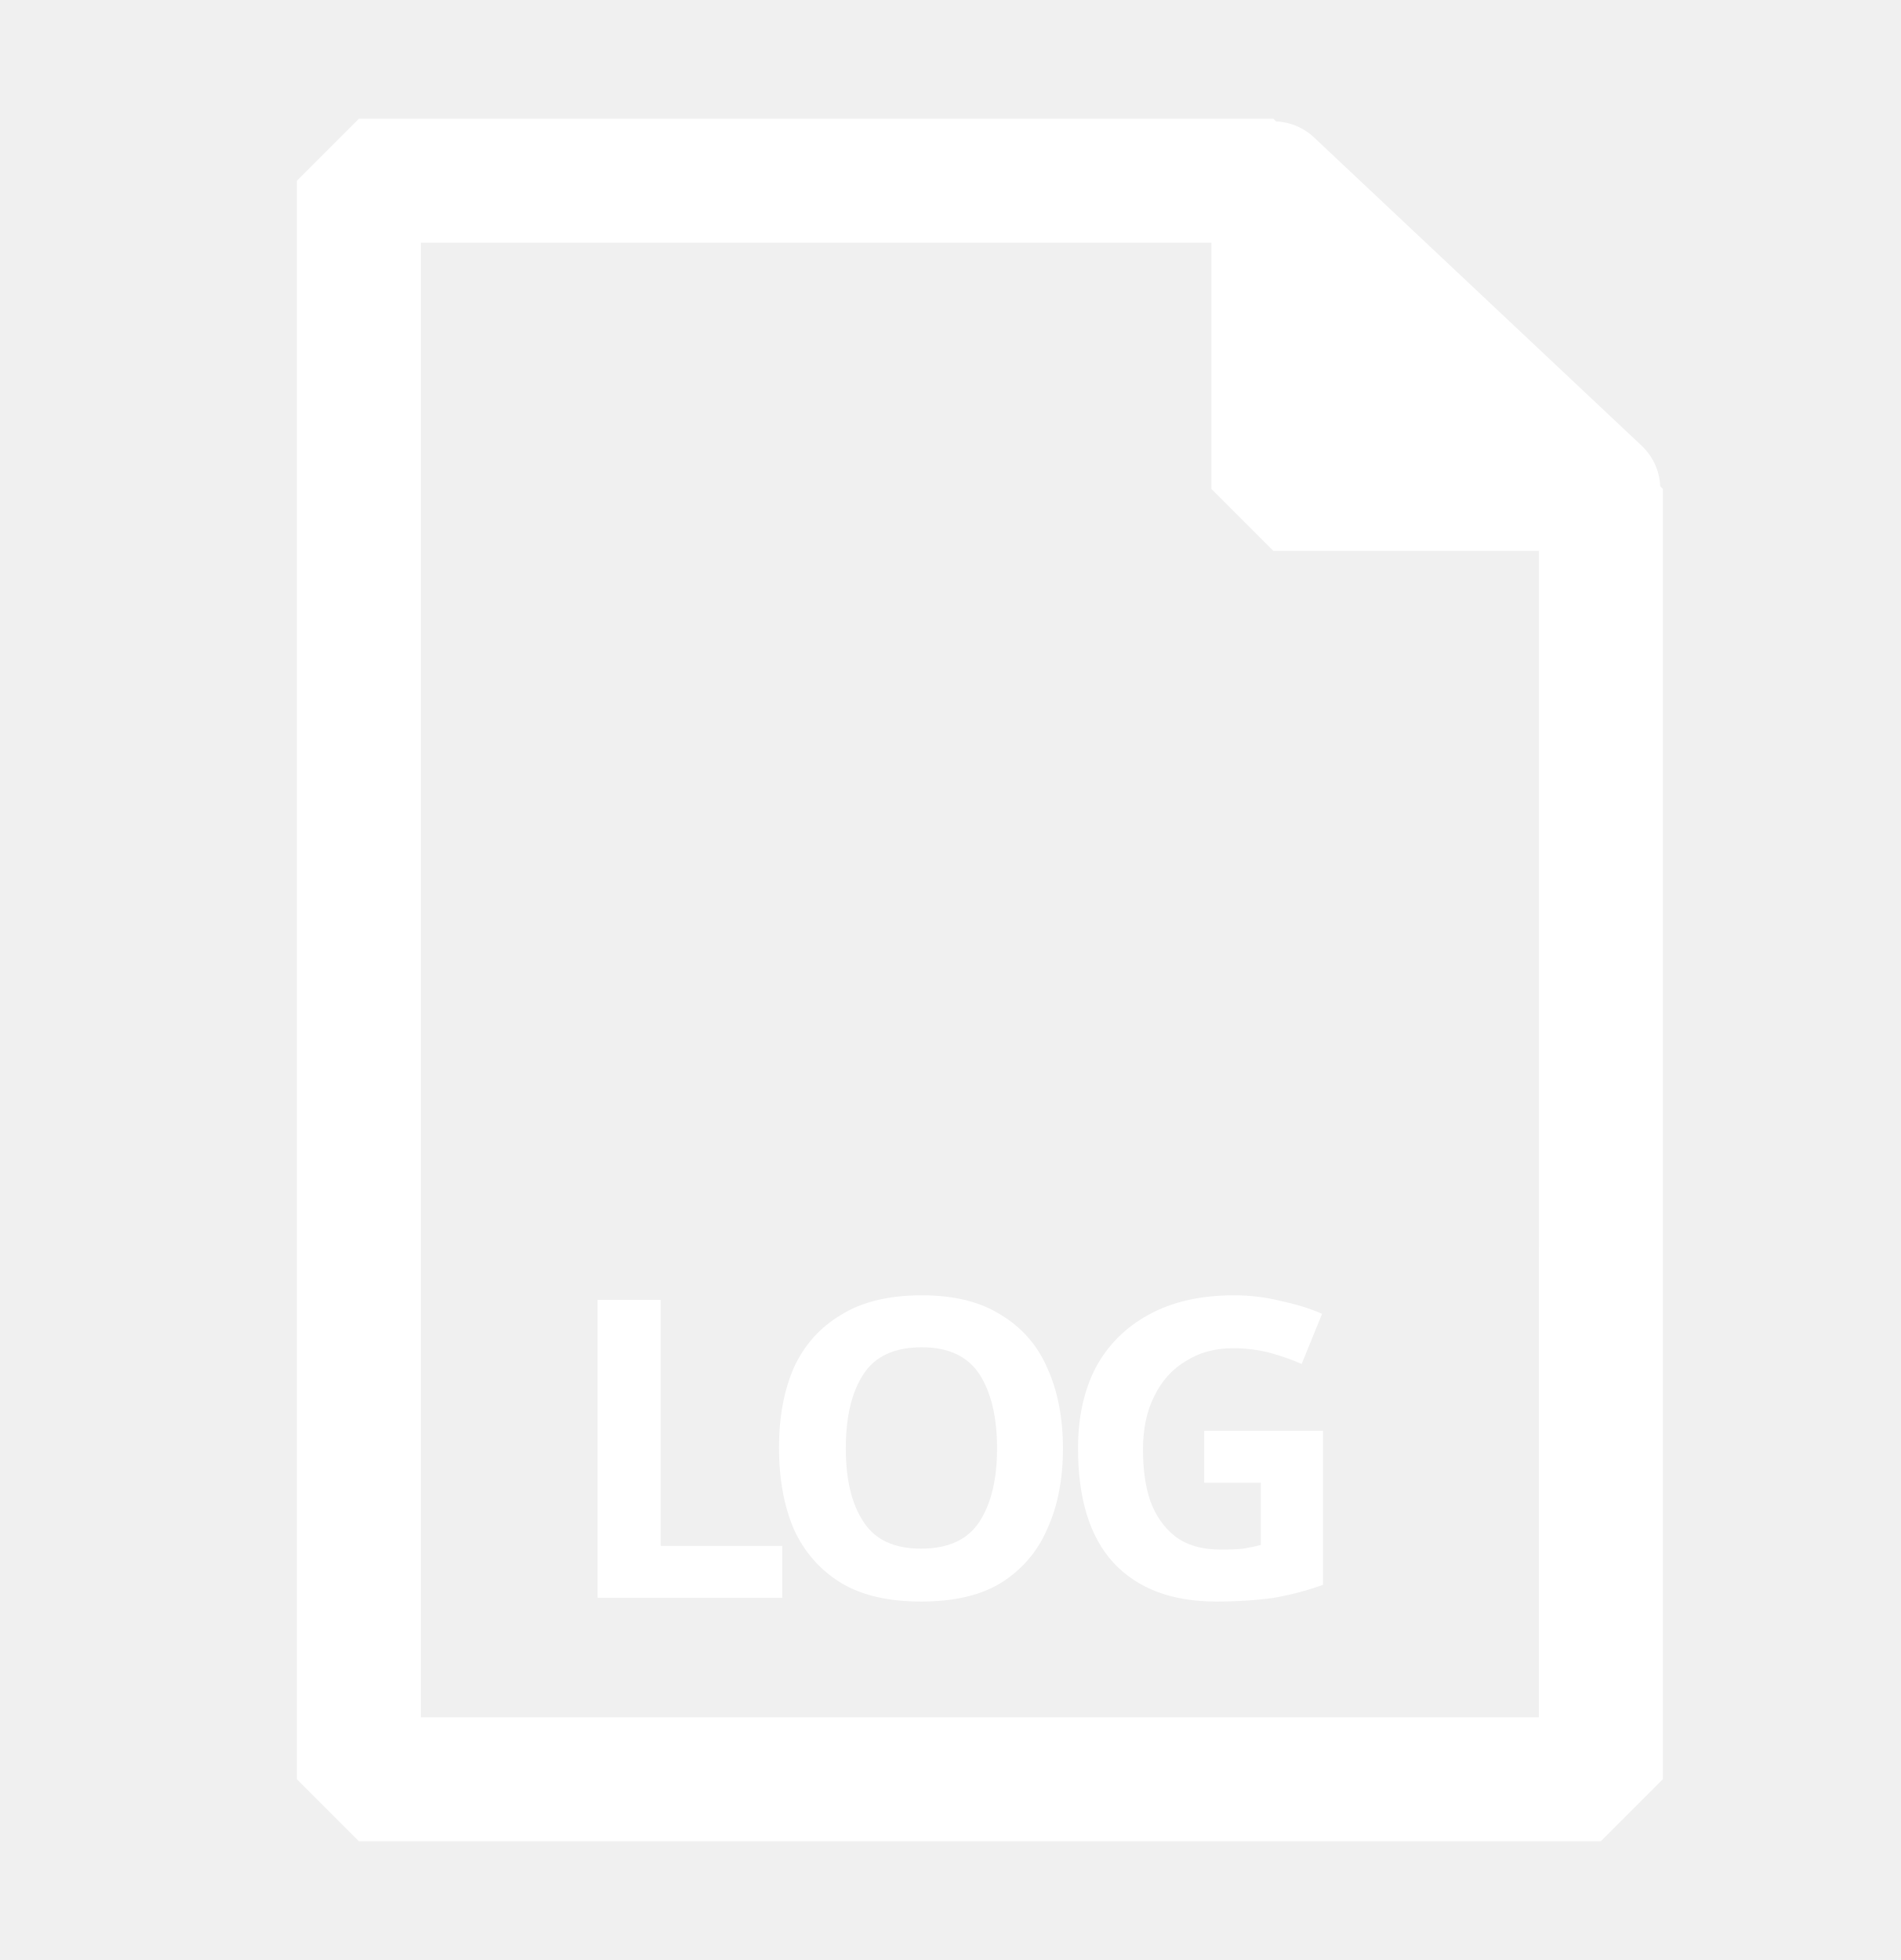
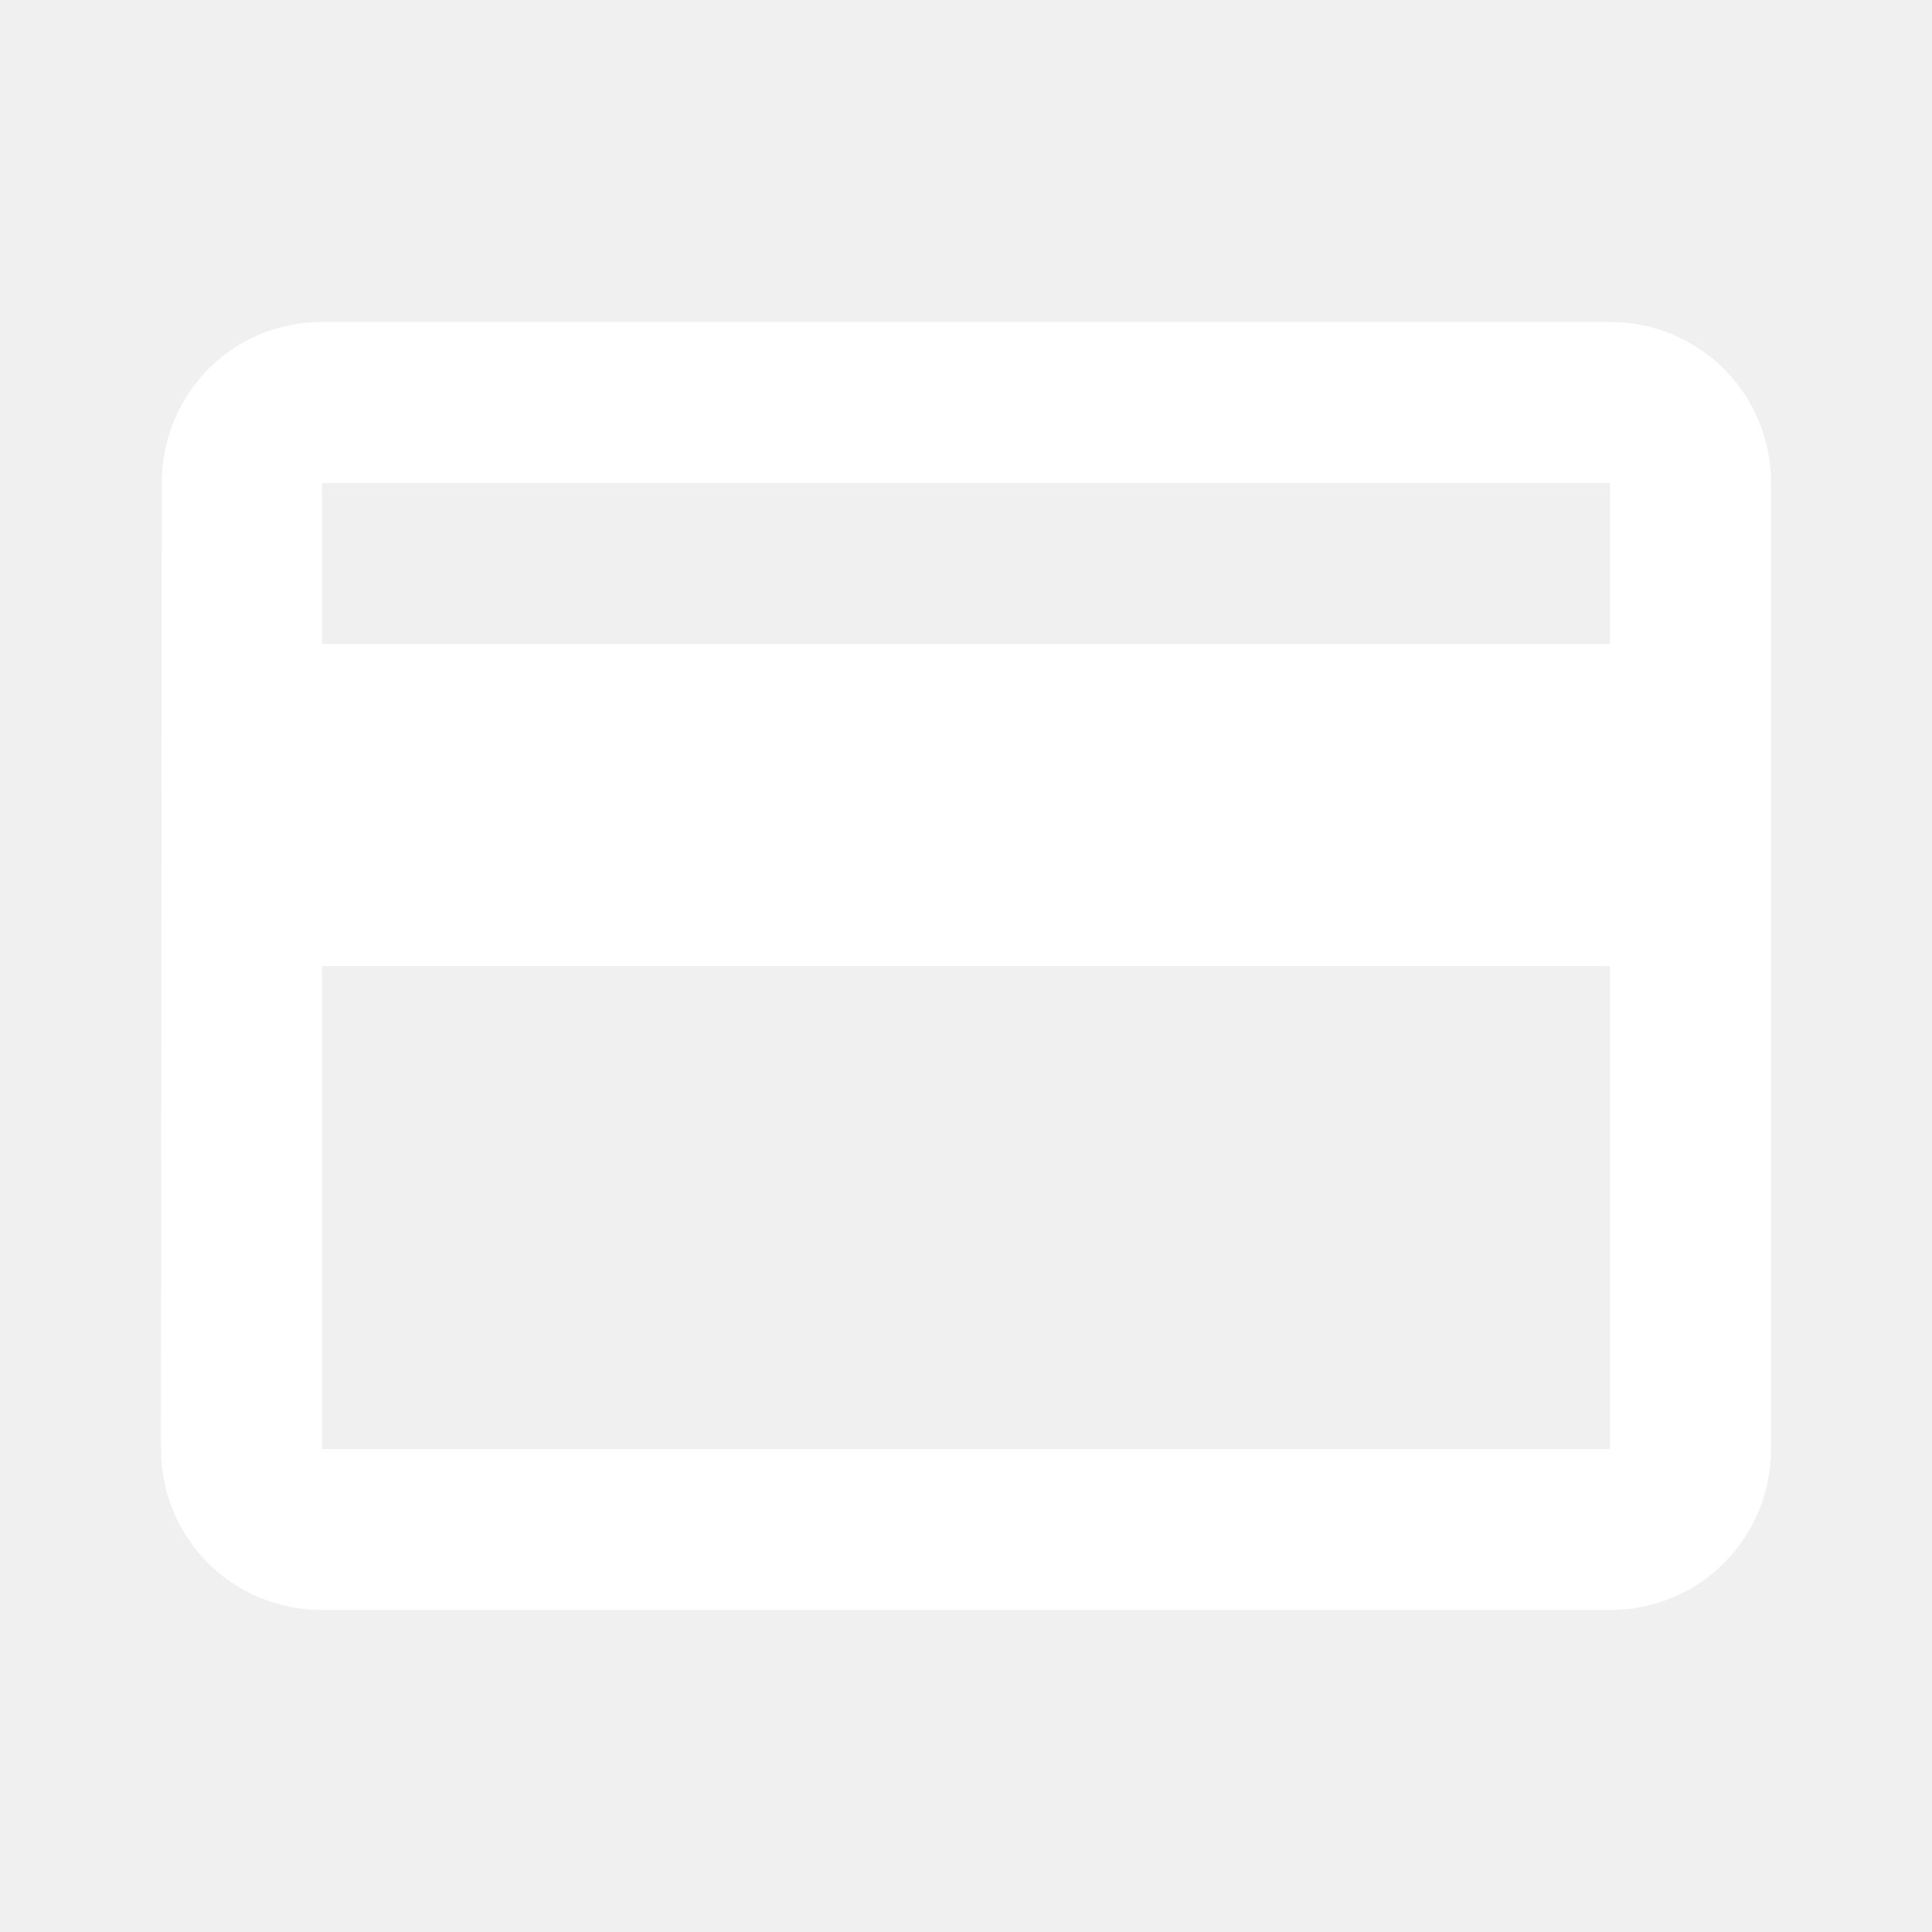
- <svg xmlns="http://www.w3.org/2000/svg" id="svg2" version="1.1" width="32" height="33" viewBox="0 0 32 33">
-   <defs id="defs6" />
-   <text xml:space="preserve" style="font-style:normal;font-variant:normal;font-weight:bold;font-stretch:normal;font-size:7.031px;line-height:125%;font-family:Ubuntu;-inkscape-font-specification:'Ubuntu Bold';letter-spacing:-0.562px;word-spacing:0px;fill:#ffffff;fill-opacity:1;stroke:none;stroke-width:1px;stroke-linecap:butt;stroke-linejoin:miter;stroke-opacity:1" x="9.438" y="26.902" id="text4142">
-     <tspan id="tspan4144" x="9.438" y="26.902" style="font-style:normal;font-variant:normal;font-weight:bold;font-stretch:normal;font-size:7.031px;font-family:Ubuntu;-inkscape-font-specification:'Ubuntu Bold';letter-spacing:-0.562px;fill:#ffffff;fill-opacity:1">LOG</tspan>
-   </text>
-   <path style="fill:none;stroke:#ffffff;stroke-width:2.087;stroke-linejoin:bevel;stroke-miterlimit:4;stroke-dasharray:none;stroke-dashoffset:0;stroke-opacity:1" d="M 6.043,3.043 21.442,3.043 21.442,8.232 26.957,8.232 l -8.89e-4,21.725 -20.913,0 z" id="rect3338" />
-   <path style="fill:#ffffff;fill-opacity:1;fill-rule:evenodd;stroke:#ffffff;stroke-width:2;stroke-linecap:round;stroke-linejoin:round;stroke-miterlimit:4;stroke-dasharray:none;stroke-opacity:1" d="M 21.442,3.043 26.957,8.232 22.167,7.971 Z" id="path4168" />
+ <svg xmlns="http://www.w3.org/2000/svg" fill="#FFFFFF" height="24" viewBox="0 0 24 24" width="24">
+   <path d="M0 0h24v24H0z" fill="none" />
+   <path d="M20 4H4c-1.11 0-1.99.89-1.99 2L2 18c0 1.11.89 2 2 2h16c1.11 0 2-.89 2-2V6c0-1.11-.89-2-2-2zm0 14H4v-6h16v6zm0-10H4V6h16v2z" />
</svg>
